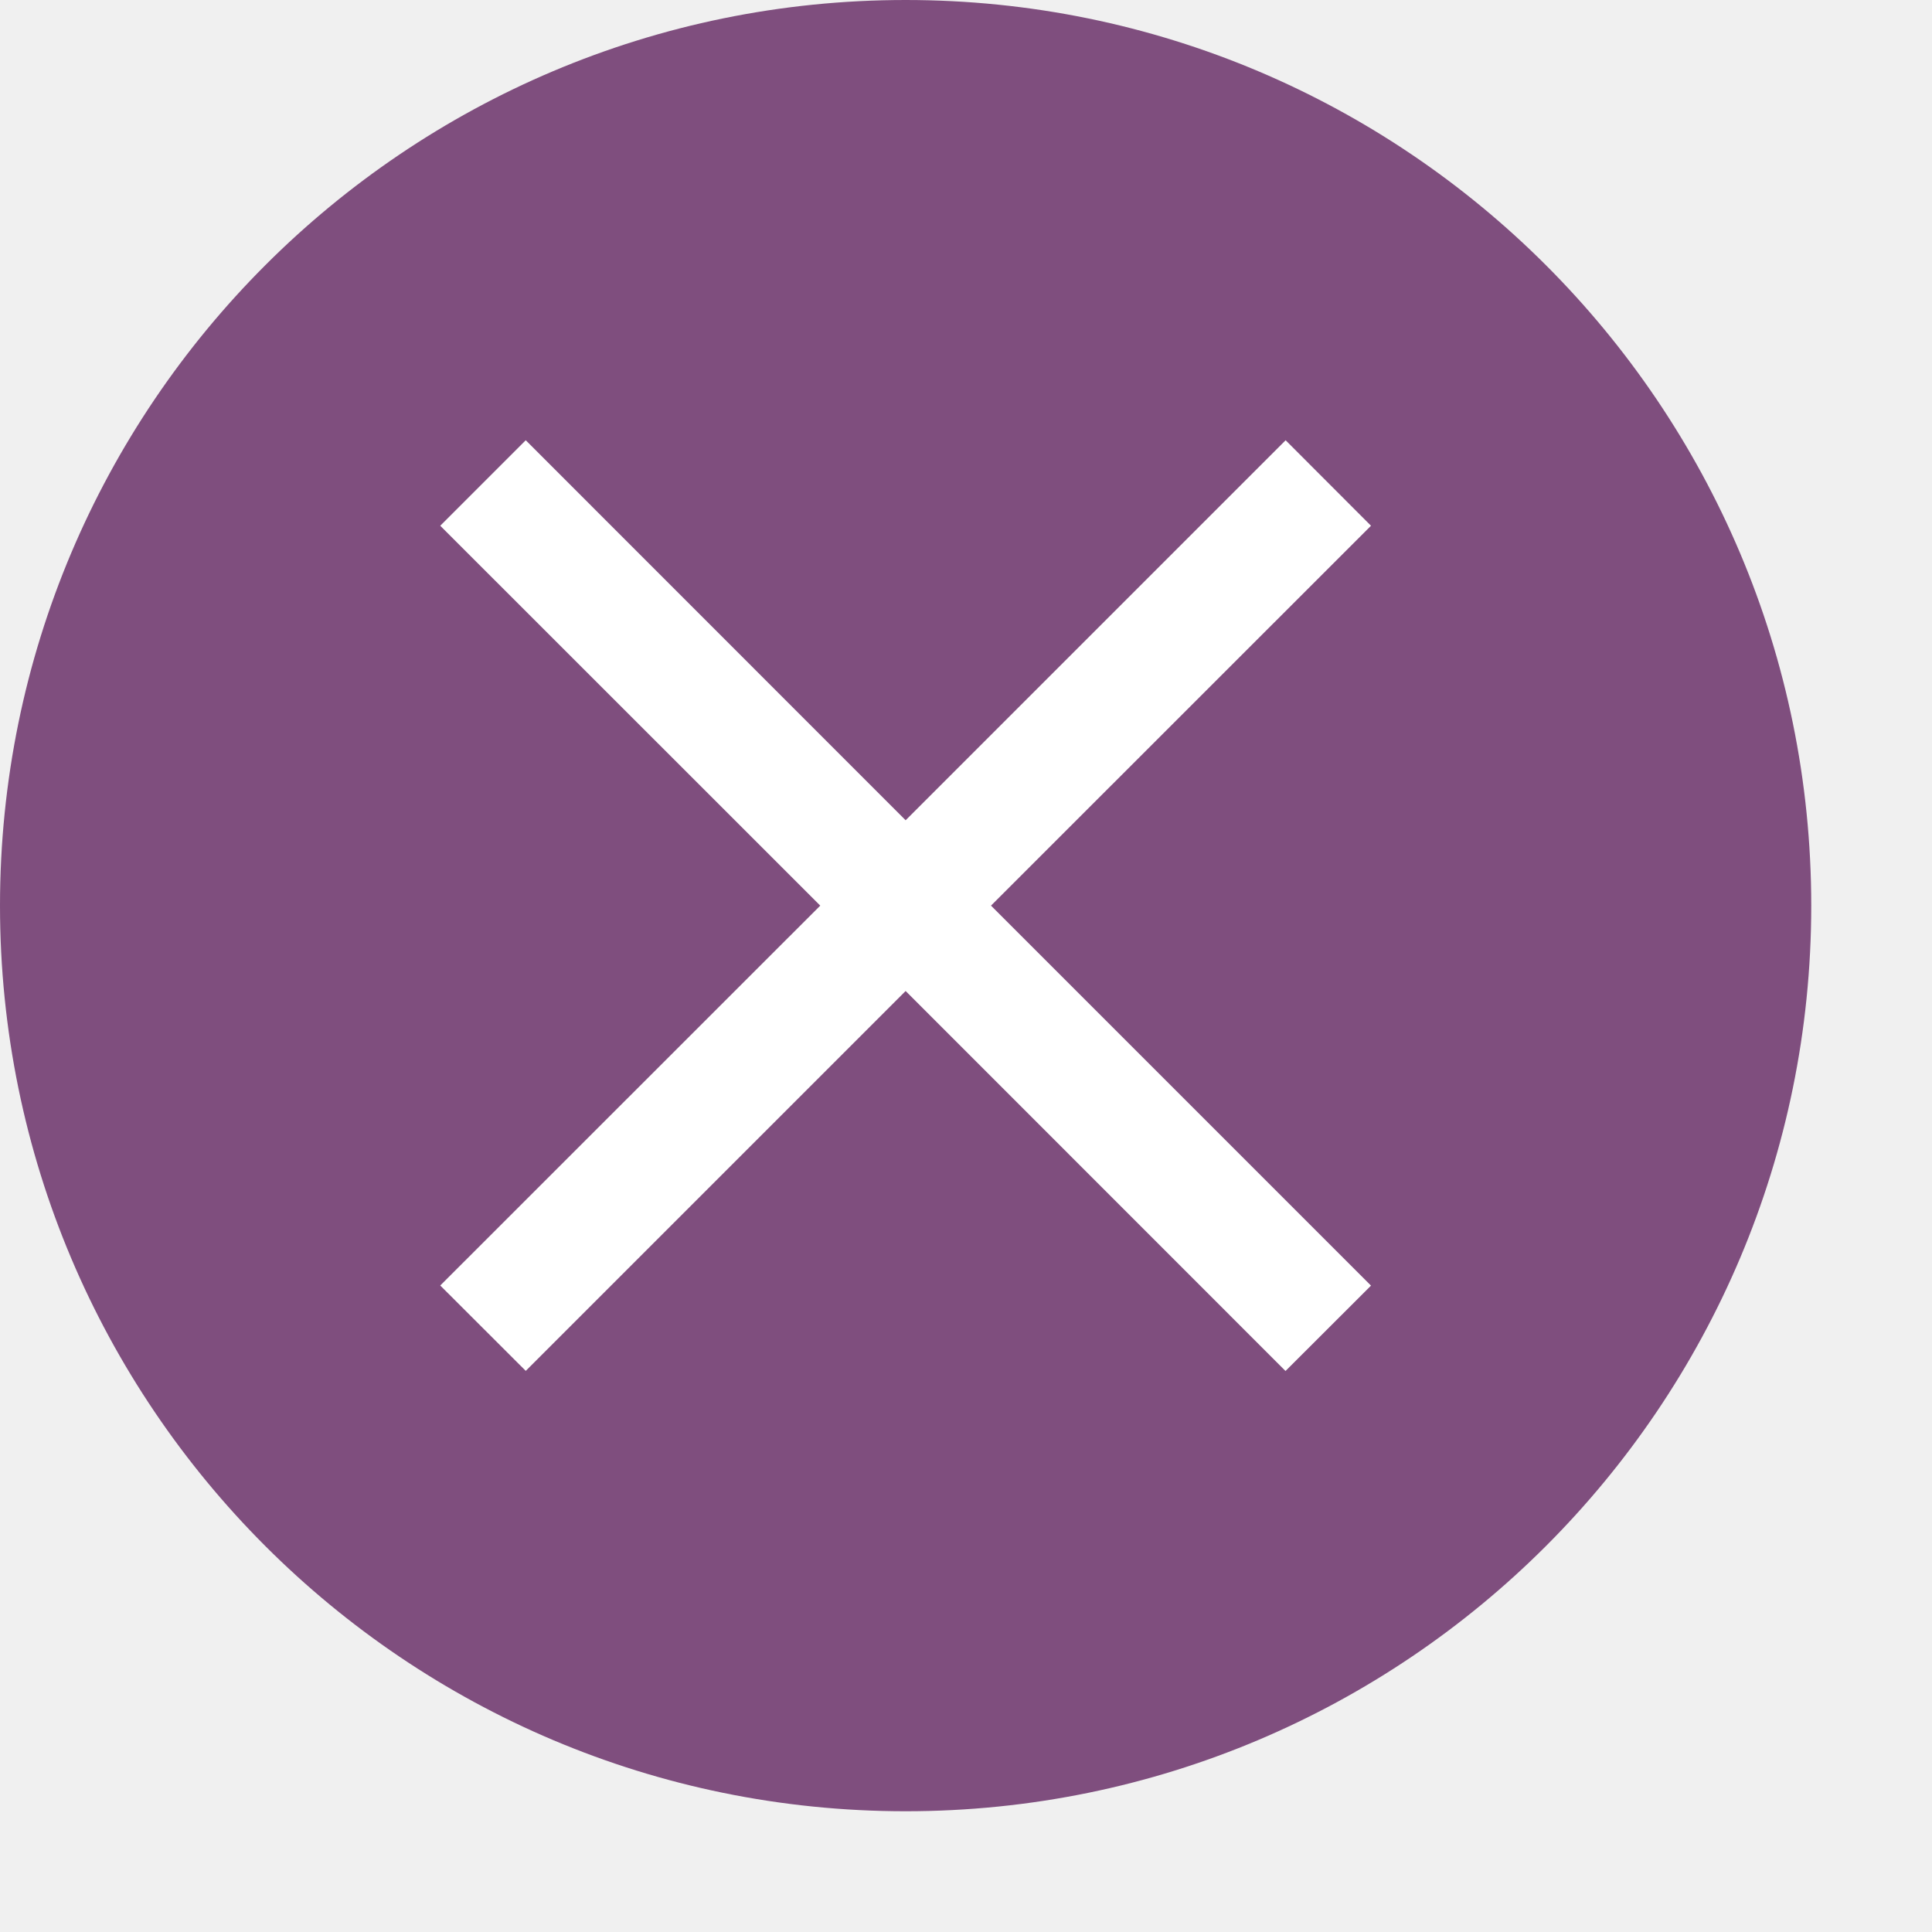
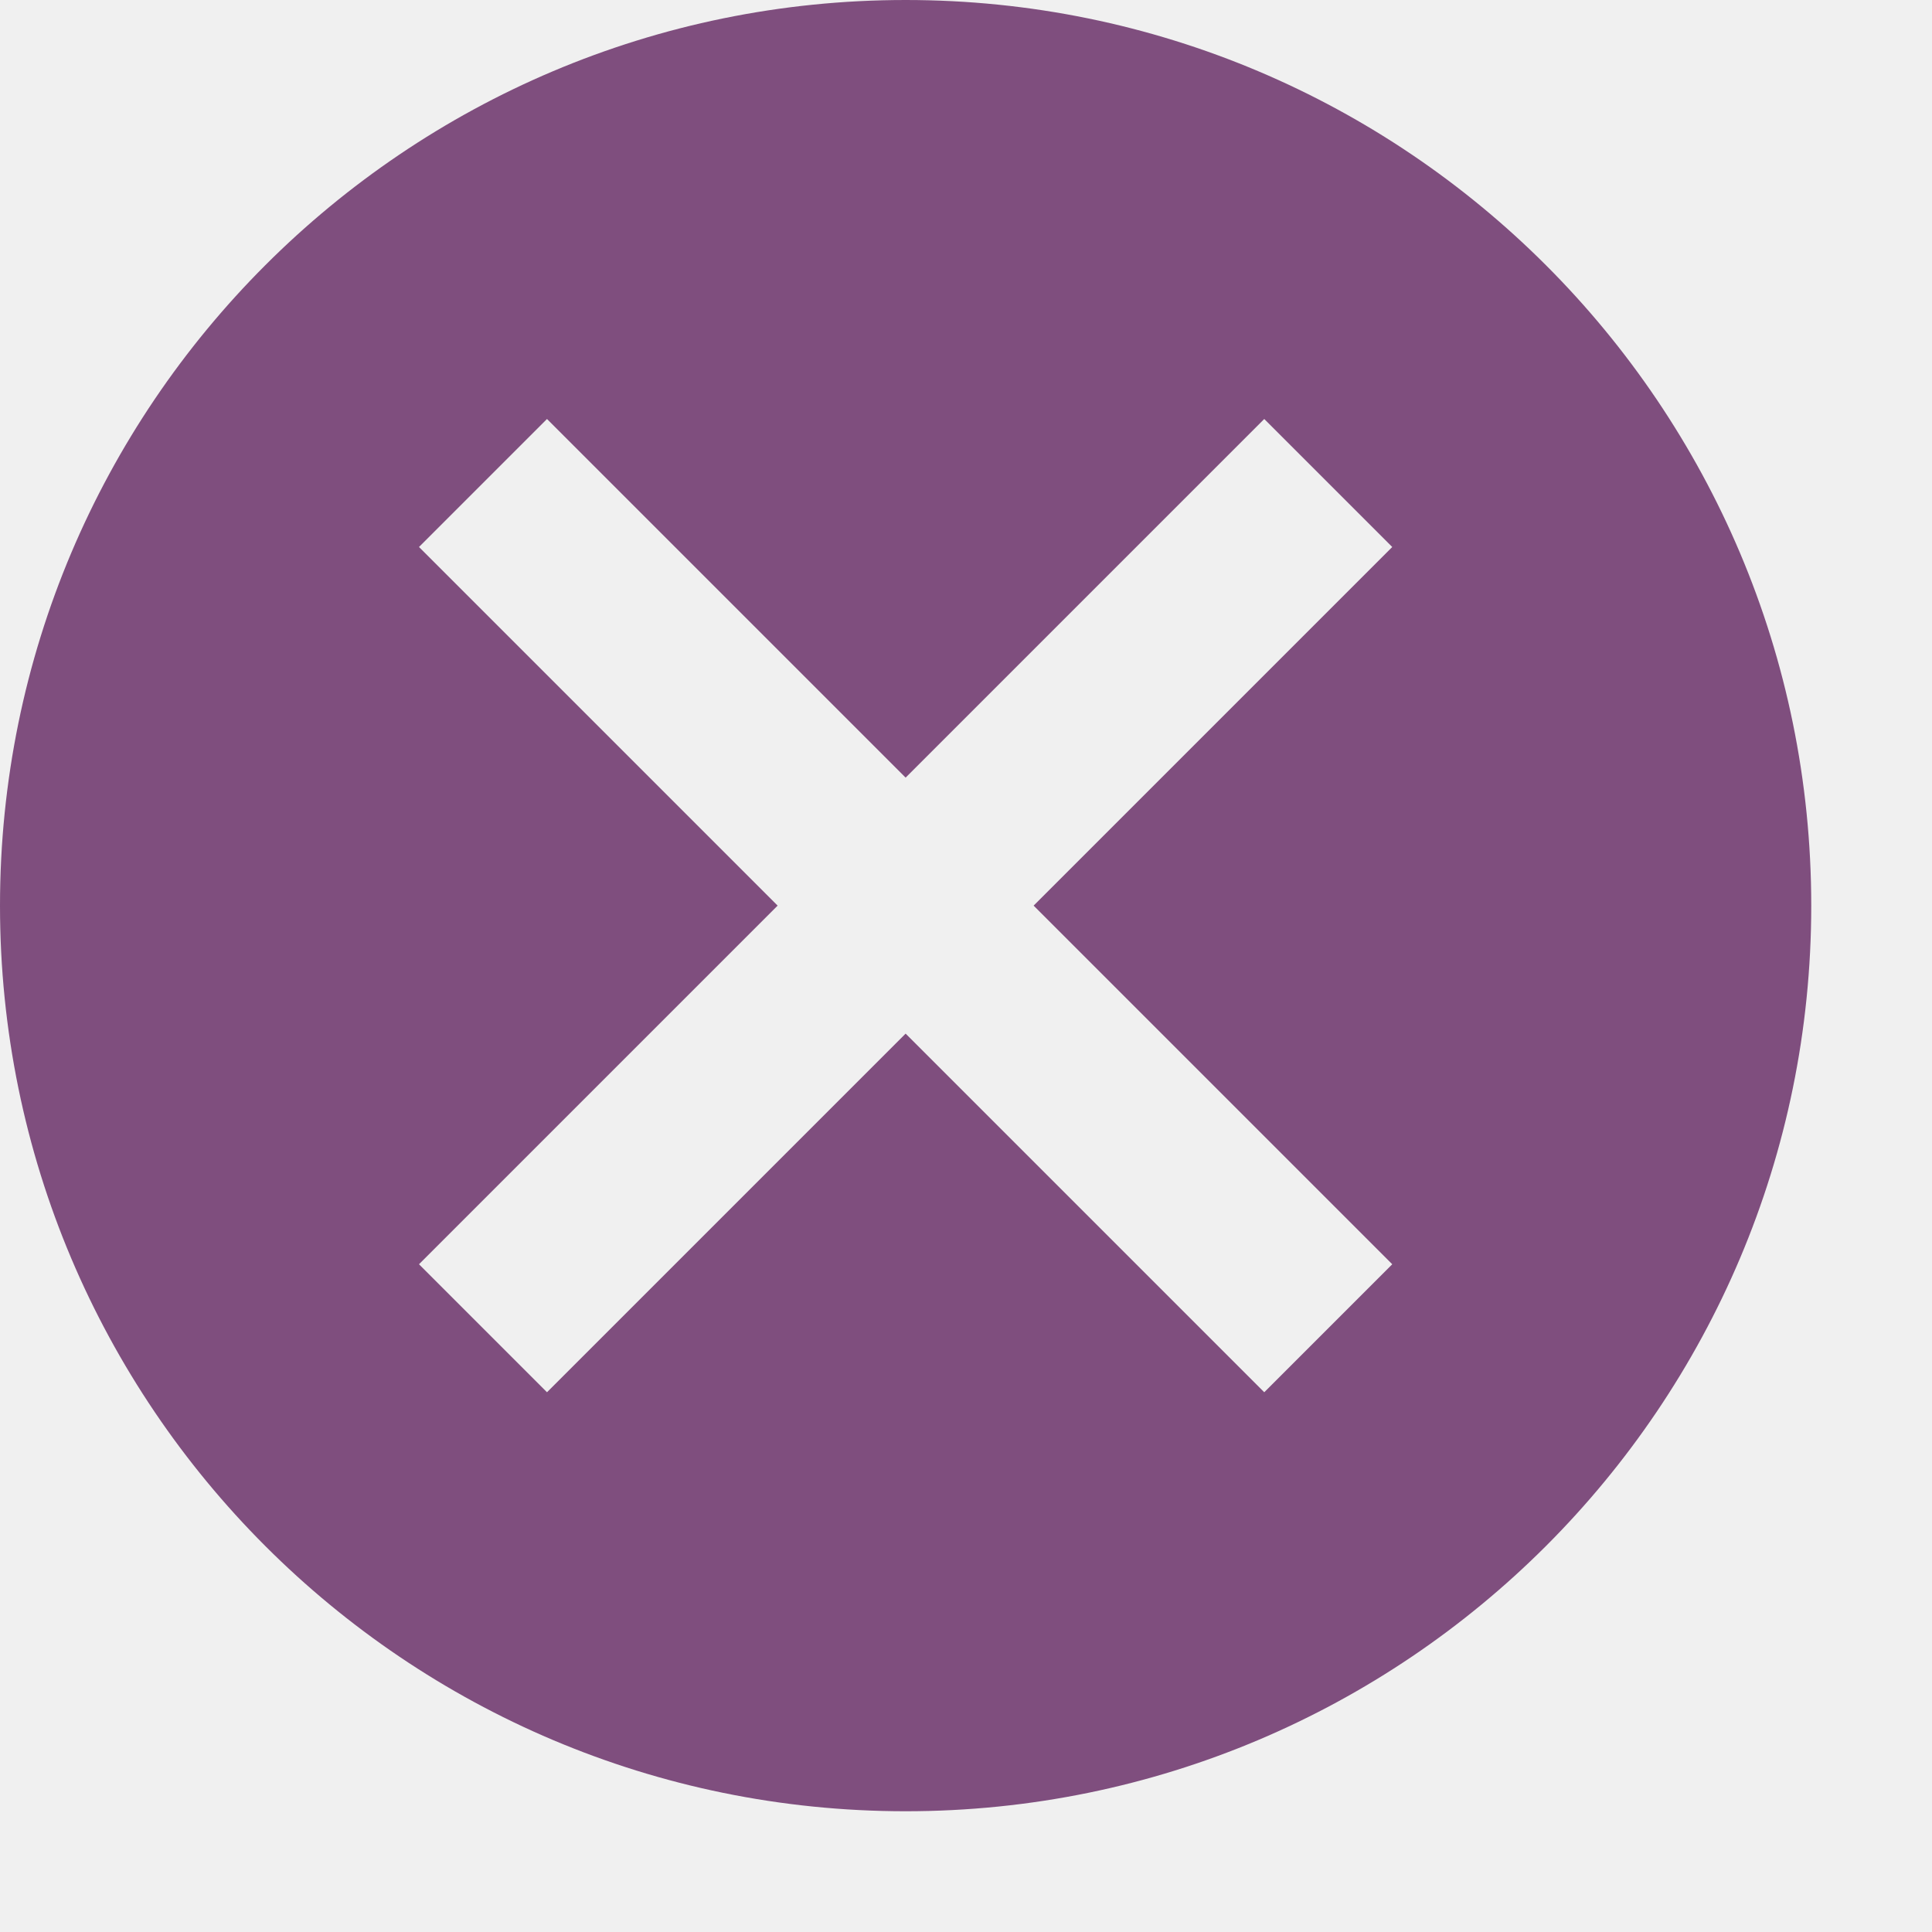
<svg xmlns="http://www.w3.org/2000/svg" width="16" height="16" fill="none" viewBox="0 0 16 16">
-   <circle cx="7.5" cy="7.5" r="7.5" fill="#7F4E7E" />
-   <path fill="#fff" fill-rule="evenodd" d="M6.793 7.5l-3.147 3.146.708.707L7.5 8.207l3.146 3.147.708-.707L8.207 7.5l3.147-3.146-.707-.708L7.5 6.793 4.354 3.646l-.708.708L6.793 7.5z" clip-rule="evenodd" />
+   <path fill="#7F4E7E" fill-rule="evenodd" d="M7.5 15a7.5 7.5 0 1 0 0-15 7.5 7.5 0 0 0 0 15zm-4.03-4.53L6.44 7.5 3.47 4.53l1.06-1.06L7.5 6.44l2.97-2.97 1.06 1.06L8.56 7.5l2.97 2.97-1.06 1.06L7.5 8.56l-2.97 2.97-1.06-1.06z" clip-rule="evenodd" />
</svg>
